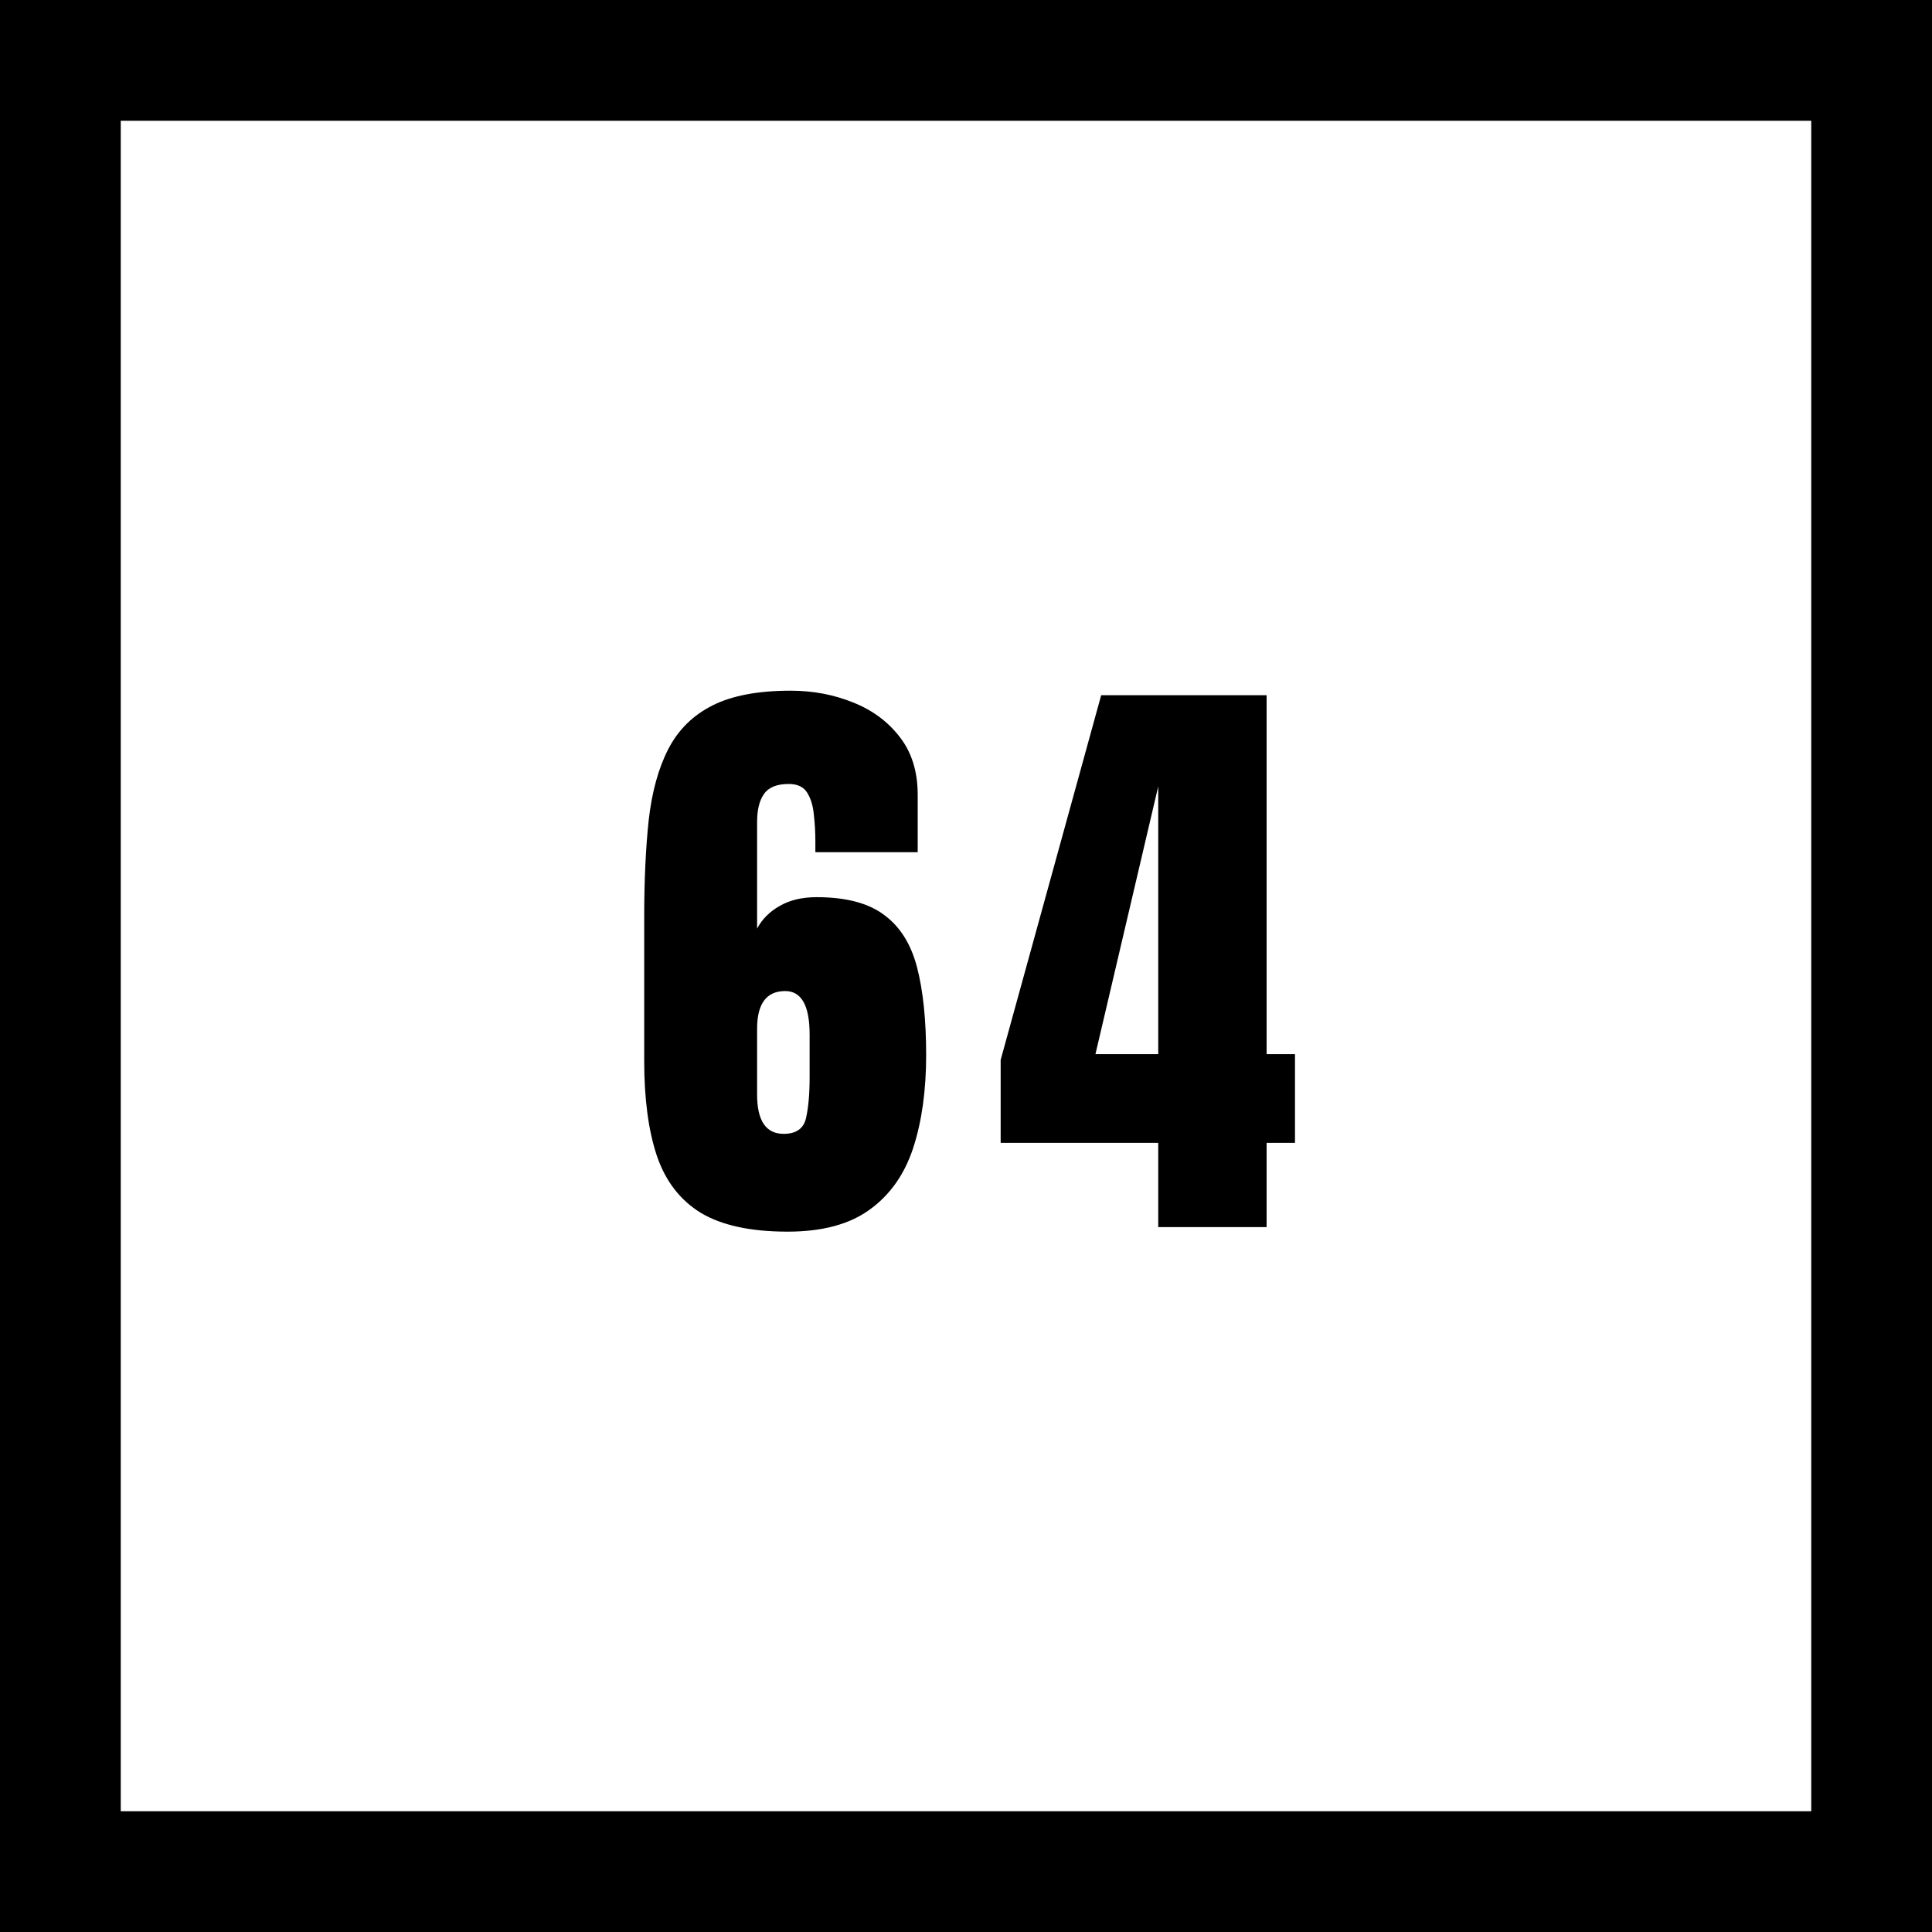
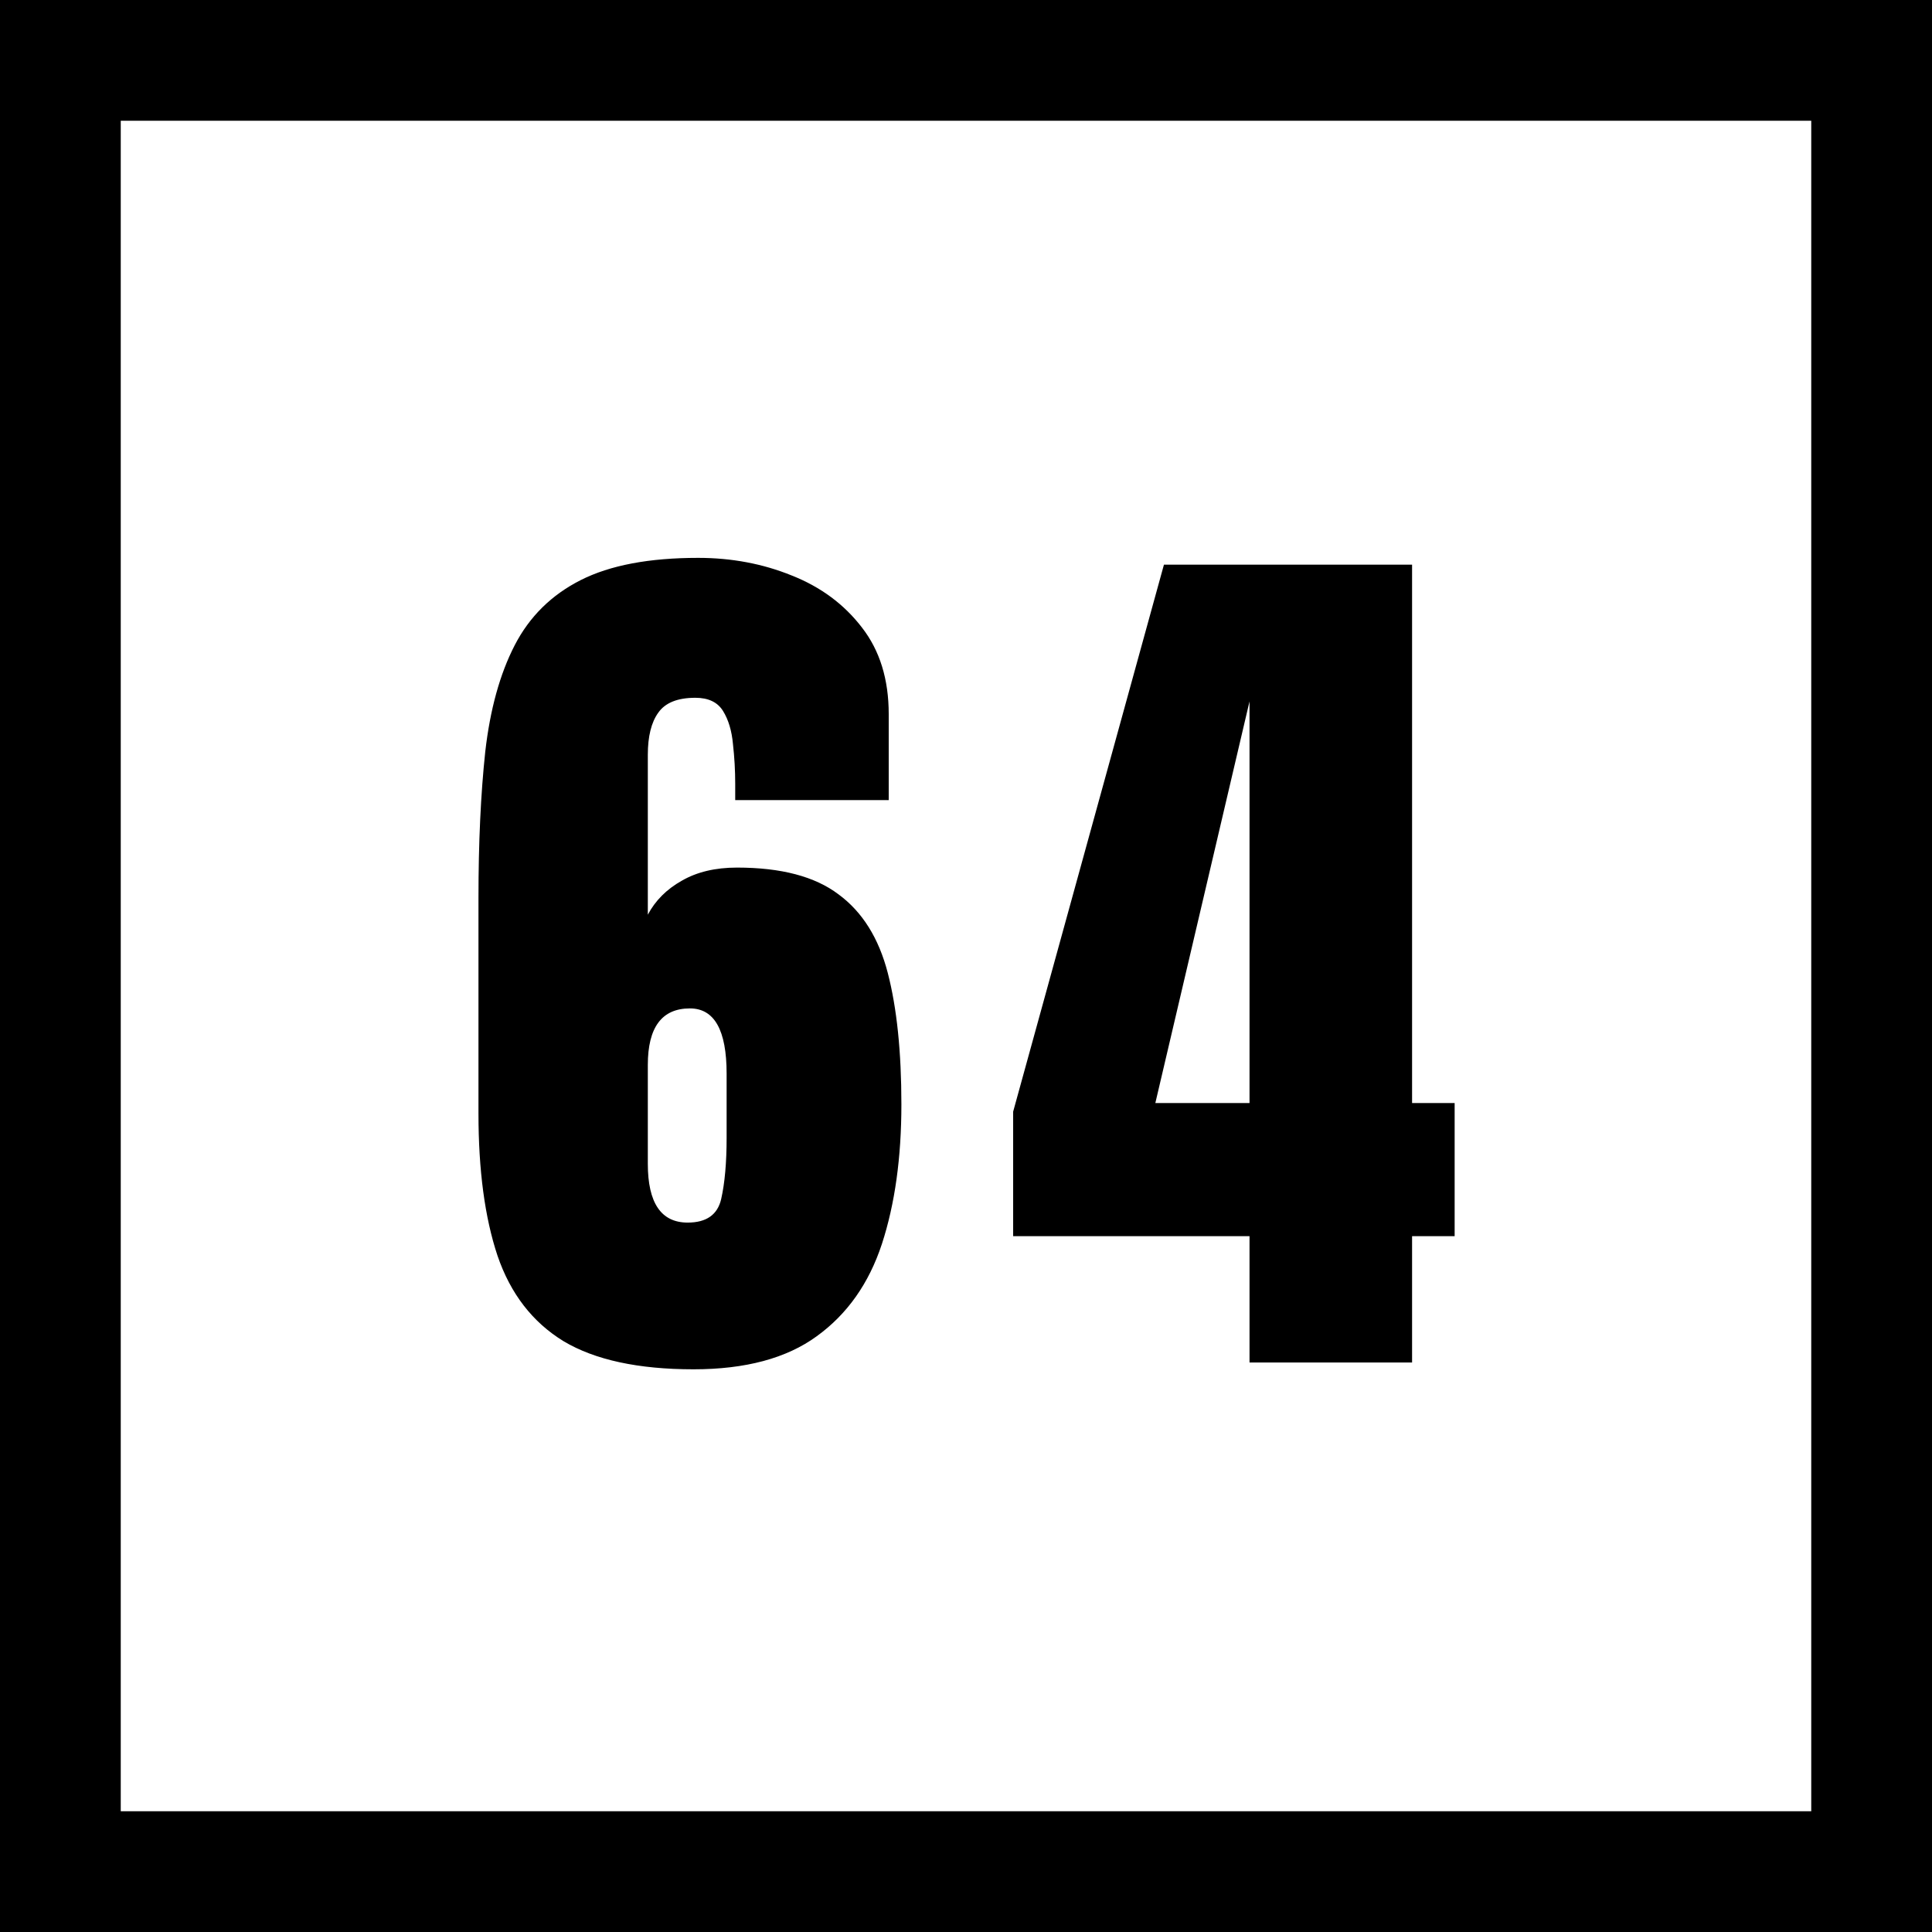
<svg xmlns="http://www.w3.org/2000/svg" width="1em" height="1em" viewBox="0 0 200 200" fill="none">
-   <path d="M81.531 127.5C77.719 127.5 74.729 126.854 72.562 125.562C70.417 124.25 68.896 122.281 68 119.656C67.125 117.031 66.688 113.76 66.688 109.844V94.969C66.688 91.156 66.844 87.792 67.156 84.875C67.49 81.958 68.167 79.51 69.188 77.531C70.208 75.552 71.729 74.052 73.75 73.031C75.771 72.01 78.469 71.5 81.844 71.5C84.156 71.5 86.312 71.906 88.312 72.719C90.312 73.51 91.927 74.708 93.156 76.312C94.385 77.896 95 79.885 95 82.281V88.219H84.406V87.094C84.406 86.177 84.354 85.26 84.25 84.344C84.167 83.427 83.938 82.667 83.562 82.062C83.188 81.458 82.552 81.156 81.656 81.156C80.427 81.156 79.573 81.5 79.094 82.188C78.615 82.854 78.375 83.823 78.375 85.094V96.125C78.896 95.146 79.677 94.365 80.719 93.781C81.76 93.177 83.031 92.875 84.531 92.875C87.573 92.875 89.906 93.49 91.531 94.719C93.177 95.927 94.312 97.74 94.938 100.156C95.562 102.573 95.875 105.594 95.875 109.219C95.875 112.885 95.427 116.094 94.531 118.844C93.635 121.573 92.135 123.698 90.031 125.219C87.948 126.74 85.115 127.5 81.531 127.5ZM81.125 117.375C82.417 117.375 83.188 116.833 83.438 115.75C83.688 114.646 83.812 113.24 83.812 111.531V107.094C83.812 104.094 82.969 102.594 81.281 102.594C79.344 102.594 78.375 103.896 78.375 106.5V113.312C78.375 116.021 79.292 117.375 81.125 117.375ZM119.9 127.031V118.312H103.588V109.719L113.994 71.969H131.119V109.125H134.056V118.312H131.119V127.031H119.9ZM113.4 109.125H119.9V81.406L113.4 109.125Z" fill="currentColor" />
+   <path d="M71.797 141.75C66.078 141.75 61.594 140.781 58.344 138.844C55.125 136.875 52.844 133.922 51.5 129.984C50.188 126.047 49.531 121.141 49.531 115.266V92.953C49.531 87.234 49.766 82.188 50.234 77.812C50.734 73.438 51.75 69.766 53.281 66.797C54.812 63.828 57.094 61.578 60.125 60.047C63.156 58.516 67.203 57.75 72.266 57.75C75.734 57.75 78.969 58.359 81.969 59.578C84.969 60.766 87.391 62.562 89.234 64.969C91.078 67.344 92 70.328 92 73.922V82.828H76.109V81.141C76.109 79.766 76.031 78.391 75.875 77.016C75.75 75.641 75.406 74.5 74.844 73.594C74.281 72.688 73.328 72.234 71.984 72.234C70.141 72.234 68.859 72.75 68.141 73.781C67.422 74.781 67.062 76.234 67.062 78.141V94.688C67.844 93.219 69.016 92.047 70.578 91.172C72.141 90.266 74.047 89.812 76.297 89.812C80.859 89.812 84.359 90.734 86.797 92.578C89.266 94.391 90.969 97.109 91.906 100.734C92.844 104.359 93.312 108.891 93.312 114.328C93.312 119.828 92.641 124.641 91.297 128.766C89.953 132.859 87.703 136.047 84.547 138.328C81.422 140.609 77.172 141.75 71.797 141.75ZM71.188 126.562C73.125 126.562 74.281 125.75 74.656 124.125C75.031 122.469 75.219 120.359 75.219 117.797V111.141C75.219 106.641 73.953 104.391 71.422 104.391C68.516 104.391 67.062 106.344 67.062 110.25V120.469C67.062 124.531 68.438 126.562 71.188 126.562ZM129.35 141.047V127.969H104.881V115.078L120.491 58.453H146.178V114.188H150.584V127.969H146.178V141.047H129.35ZM119.6 114.188H129.35V72.609L119.6 114.188Z" fill="currentColor" />
  <rect width="200" height="200" stroke="currentColor" stroke-width="25" />
</svg>
